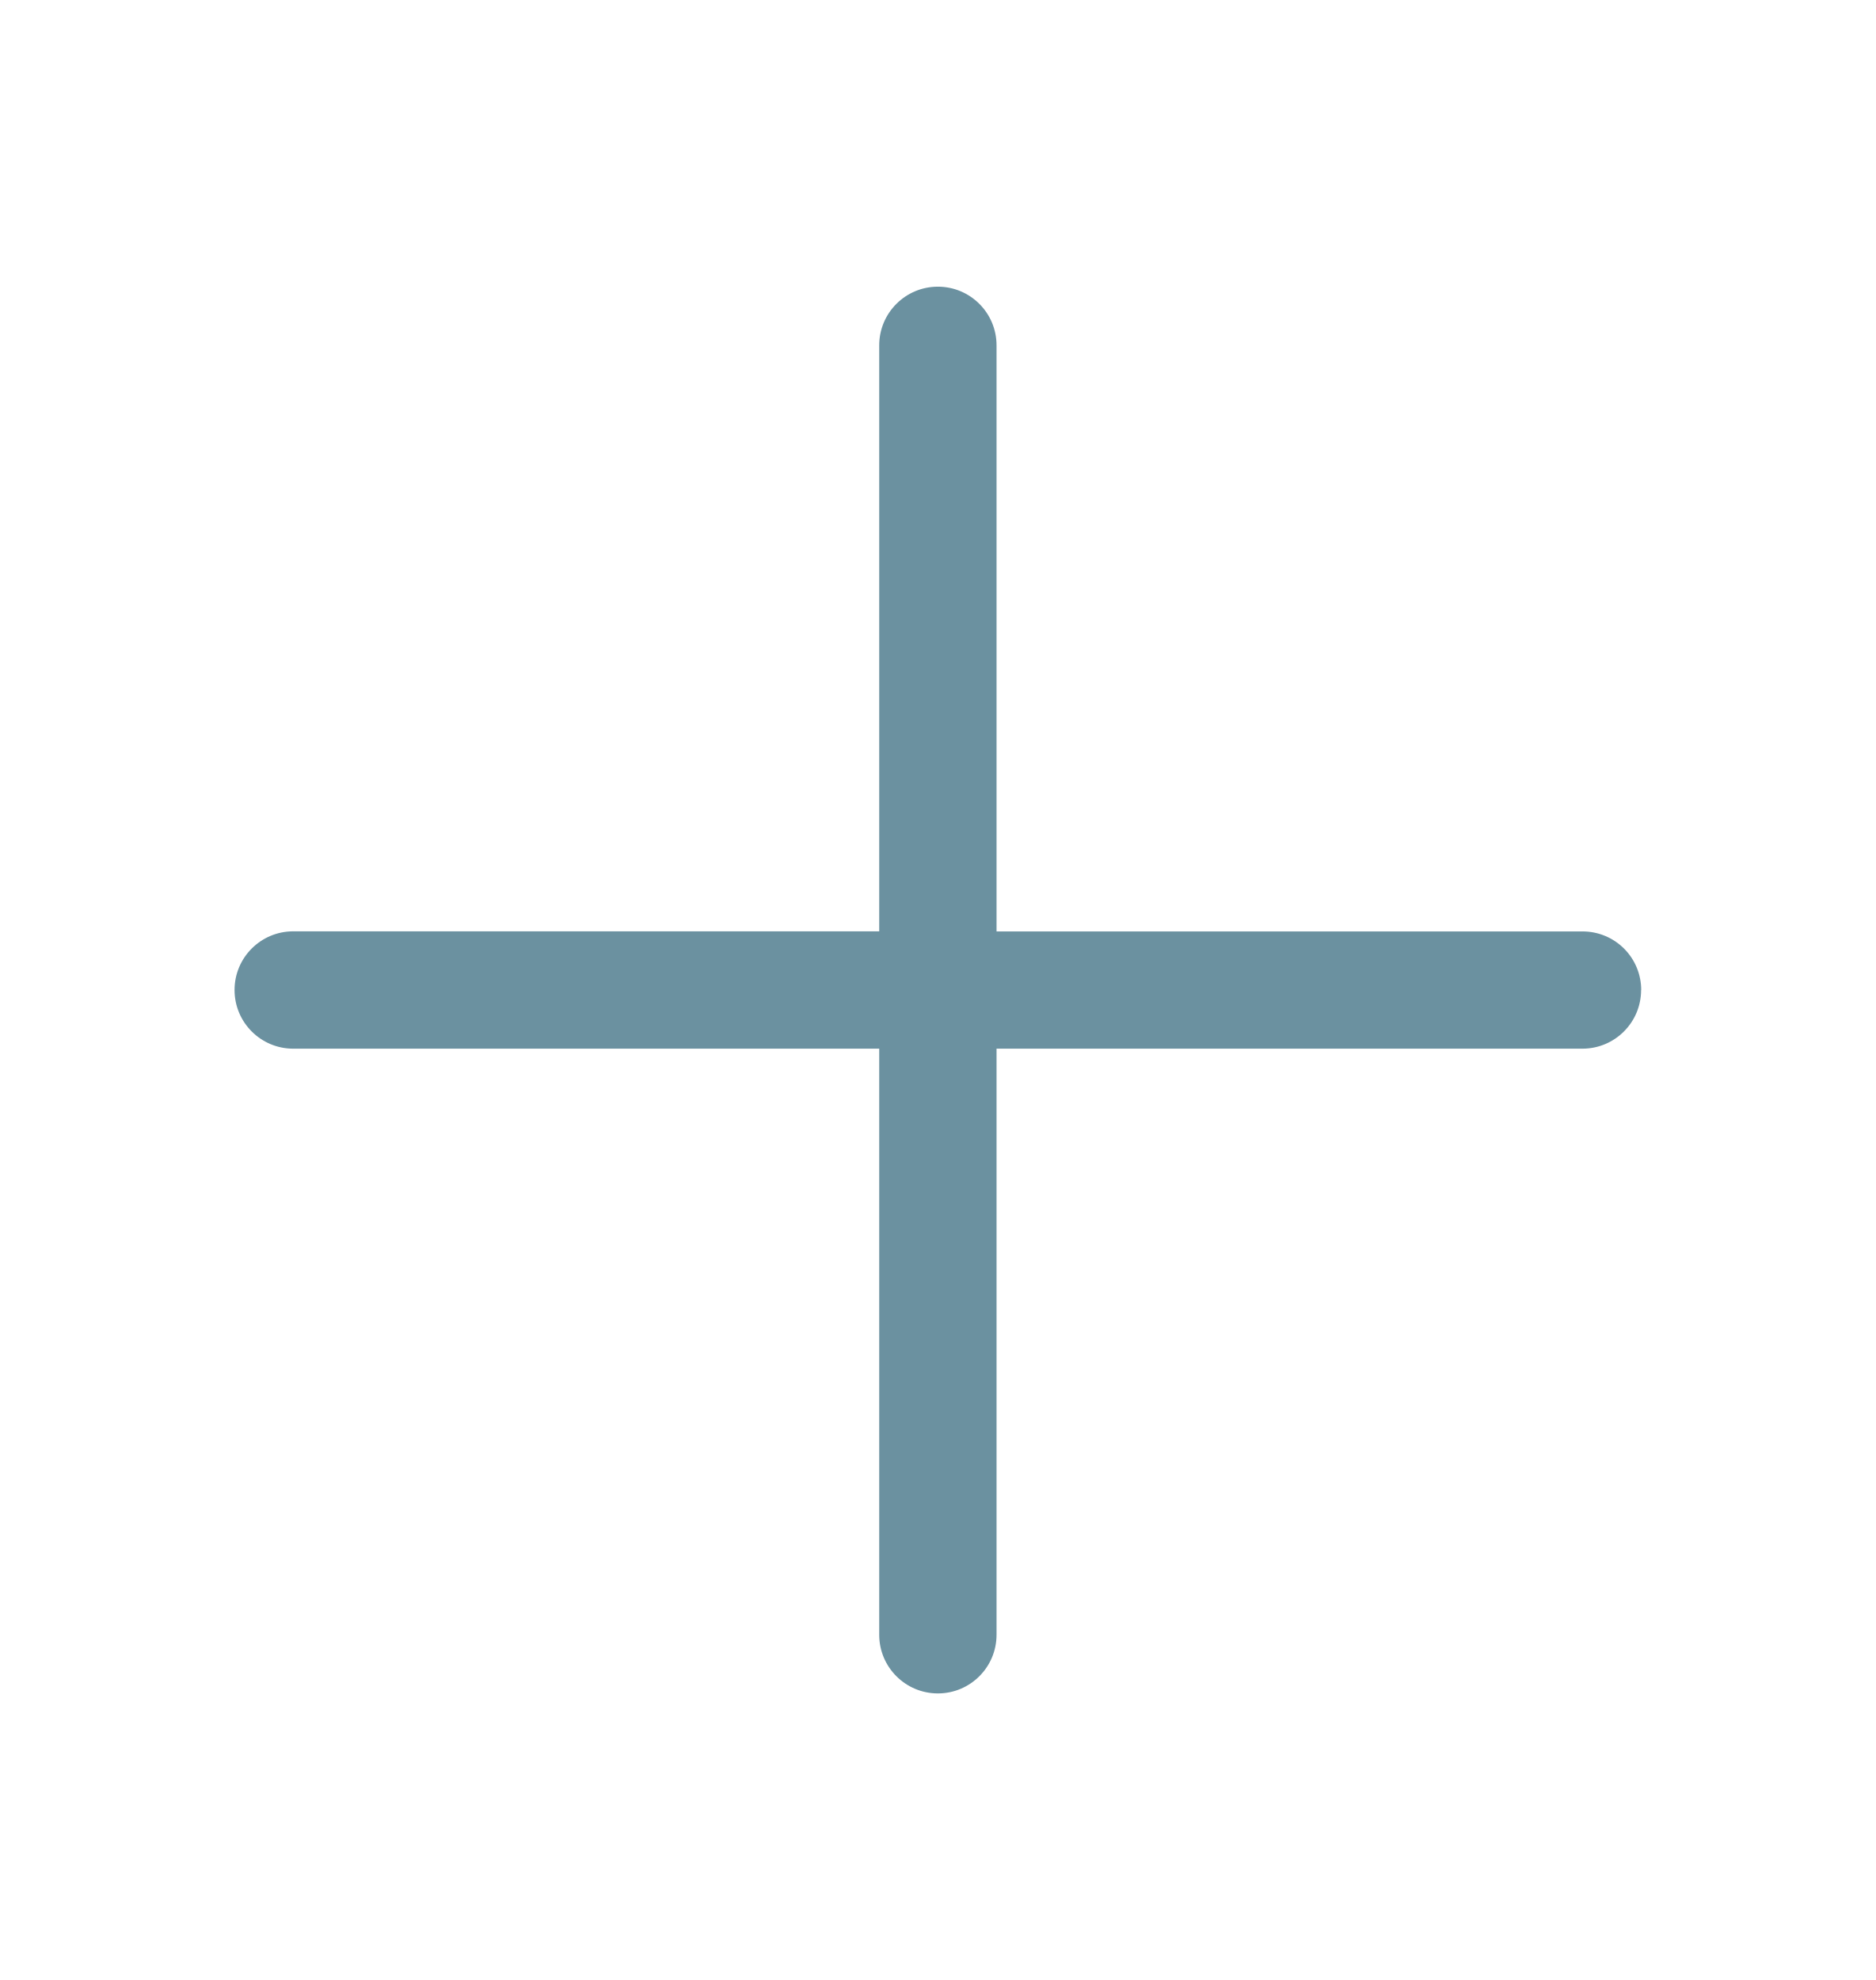
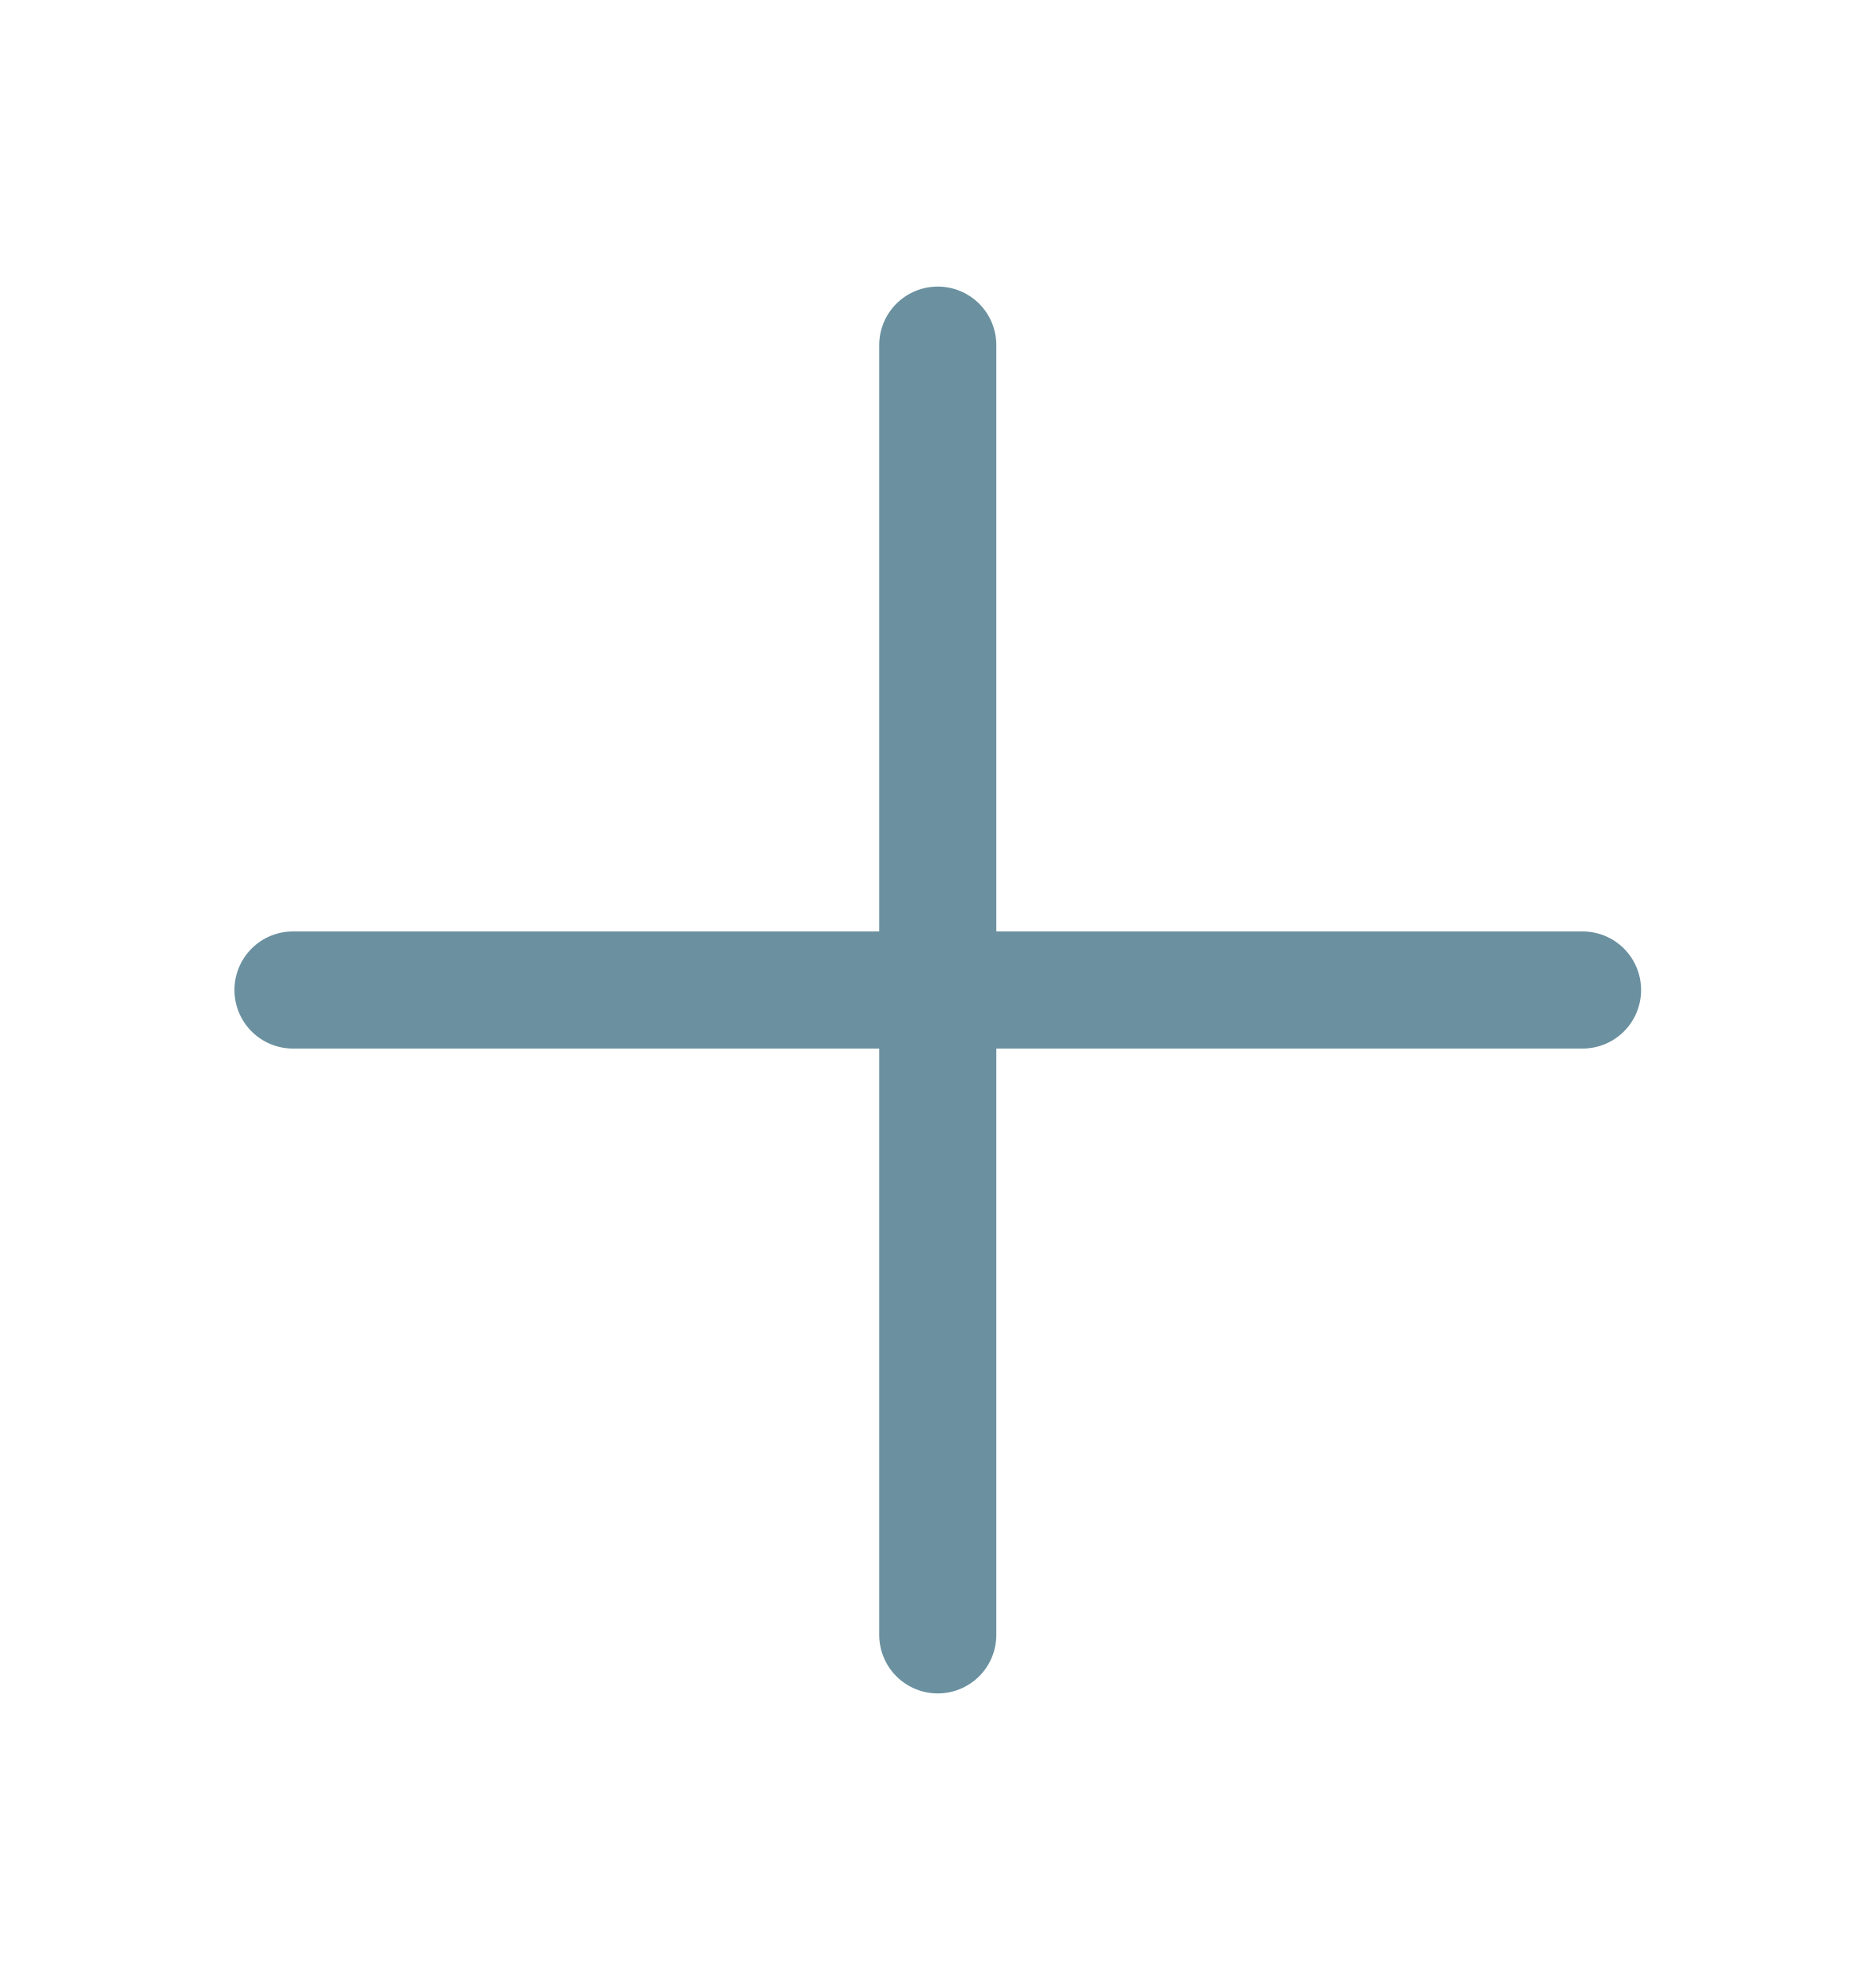
<svg xmlns="http://www.w3.org/2000/svg" width="18" height="19" viewBox="0 0 18 19" fill="none">
-   <path d="M15.75 9.5a.563.563 0 01-.563.563H9.564v5.624a.562.562 0 11-1.126 0v-5.624H2.814a.563.563 0 010-1.126h5.624V3.314a.563.563 0 111.126 0v5.624h5.624a.562.562 0 01.563.563z" fill="#6B91A0" />
+   <path d="M15.75 9.5C15.75 9.649 15.691 9.792 15.585 9.898C15.48 10.003 15.337 10.062 15.188 10.062H9.562V15.688C9.562 15.837 9.503 15.98 9.398 16.085C9.292 16.191 9.149 16.25 9 16.25C8.851 16.25 8.708 16.191 8.602 16.085C8.497 15.98 8.438 15.837 8.438 15.688V10.062H2.812C2.663 10.062 2.52 10.003 2.415 9.898C2.309 9.792 2.25 9.649 2.25 9.5C2.25 9.351 2.309 9.208 2.415 9.102C2.52 8.997 2.663 8.938 2.812 8.938H8.438V3.312C8.438 3.163 8.497 3.02 8.602 2.915C8.708 2.809 8.851 2.75 9 2.75C9.149 2.75 9.292 2.809 9.398 2.915C9.503 3.02 9.562 3.163 9.562 3.312V8.938H15.188C15.337 8.938 15.48 8.997 15.585 9.102C15.691 9.208 15.75 9.351 15.75 9.5Z" fill="#6B91A0" />
</svg>
